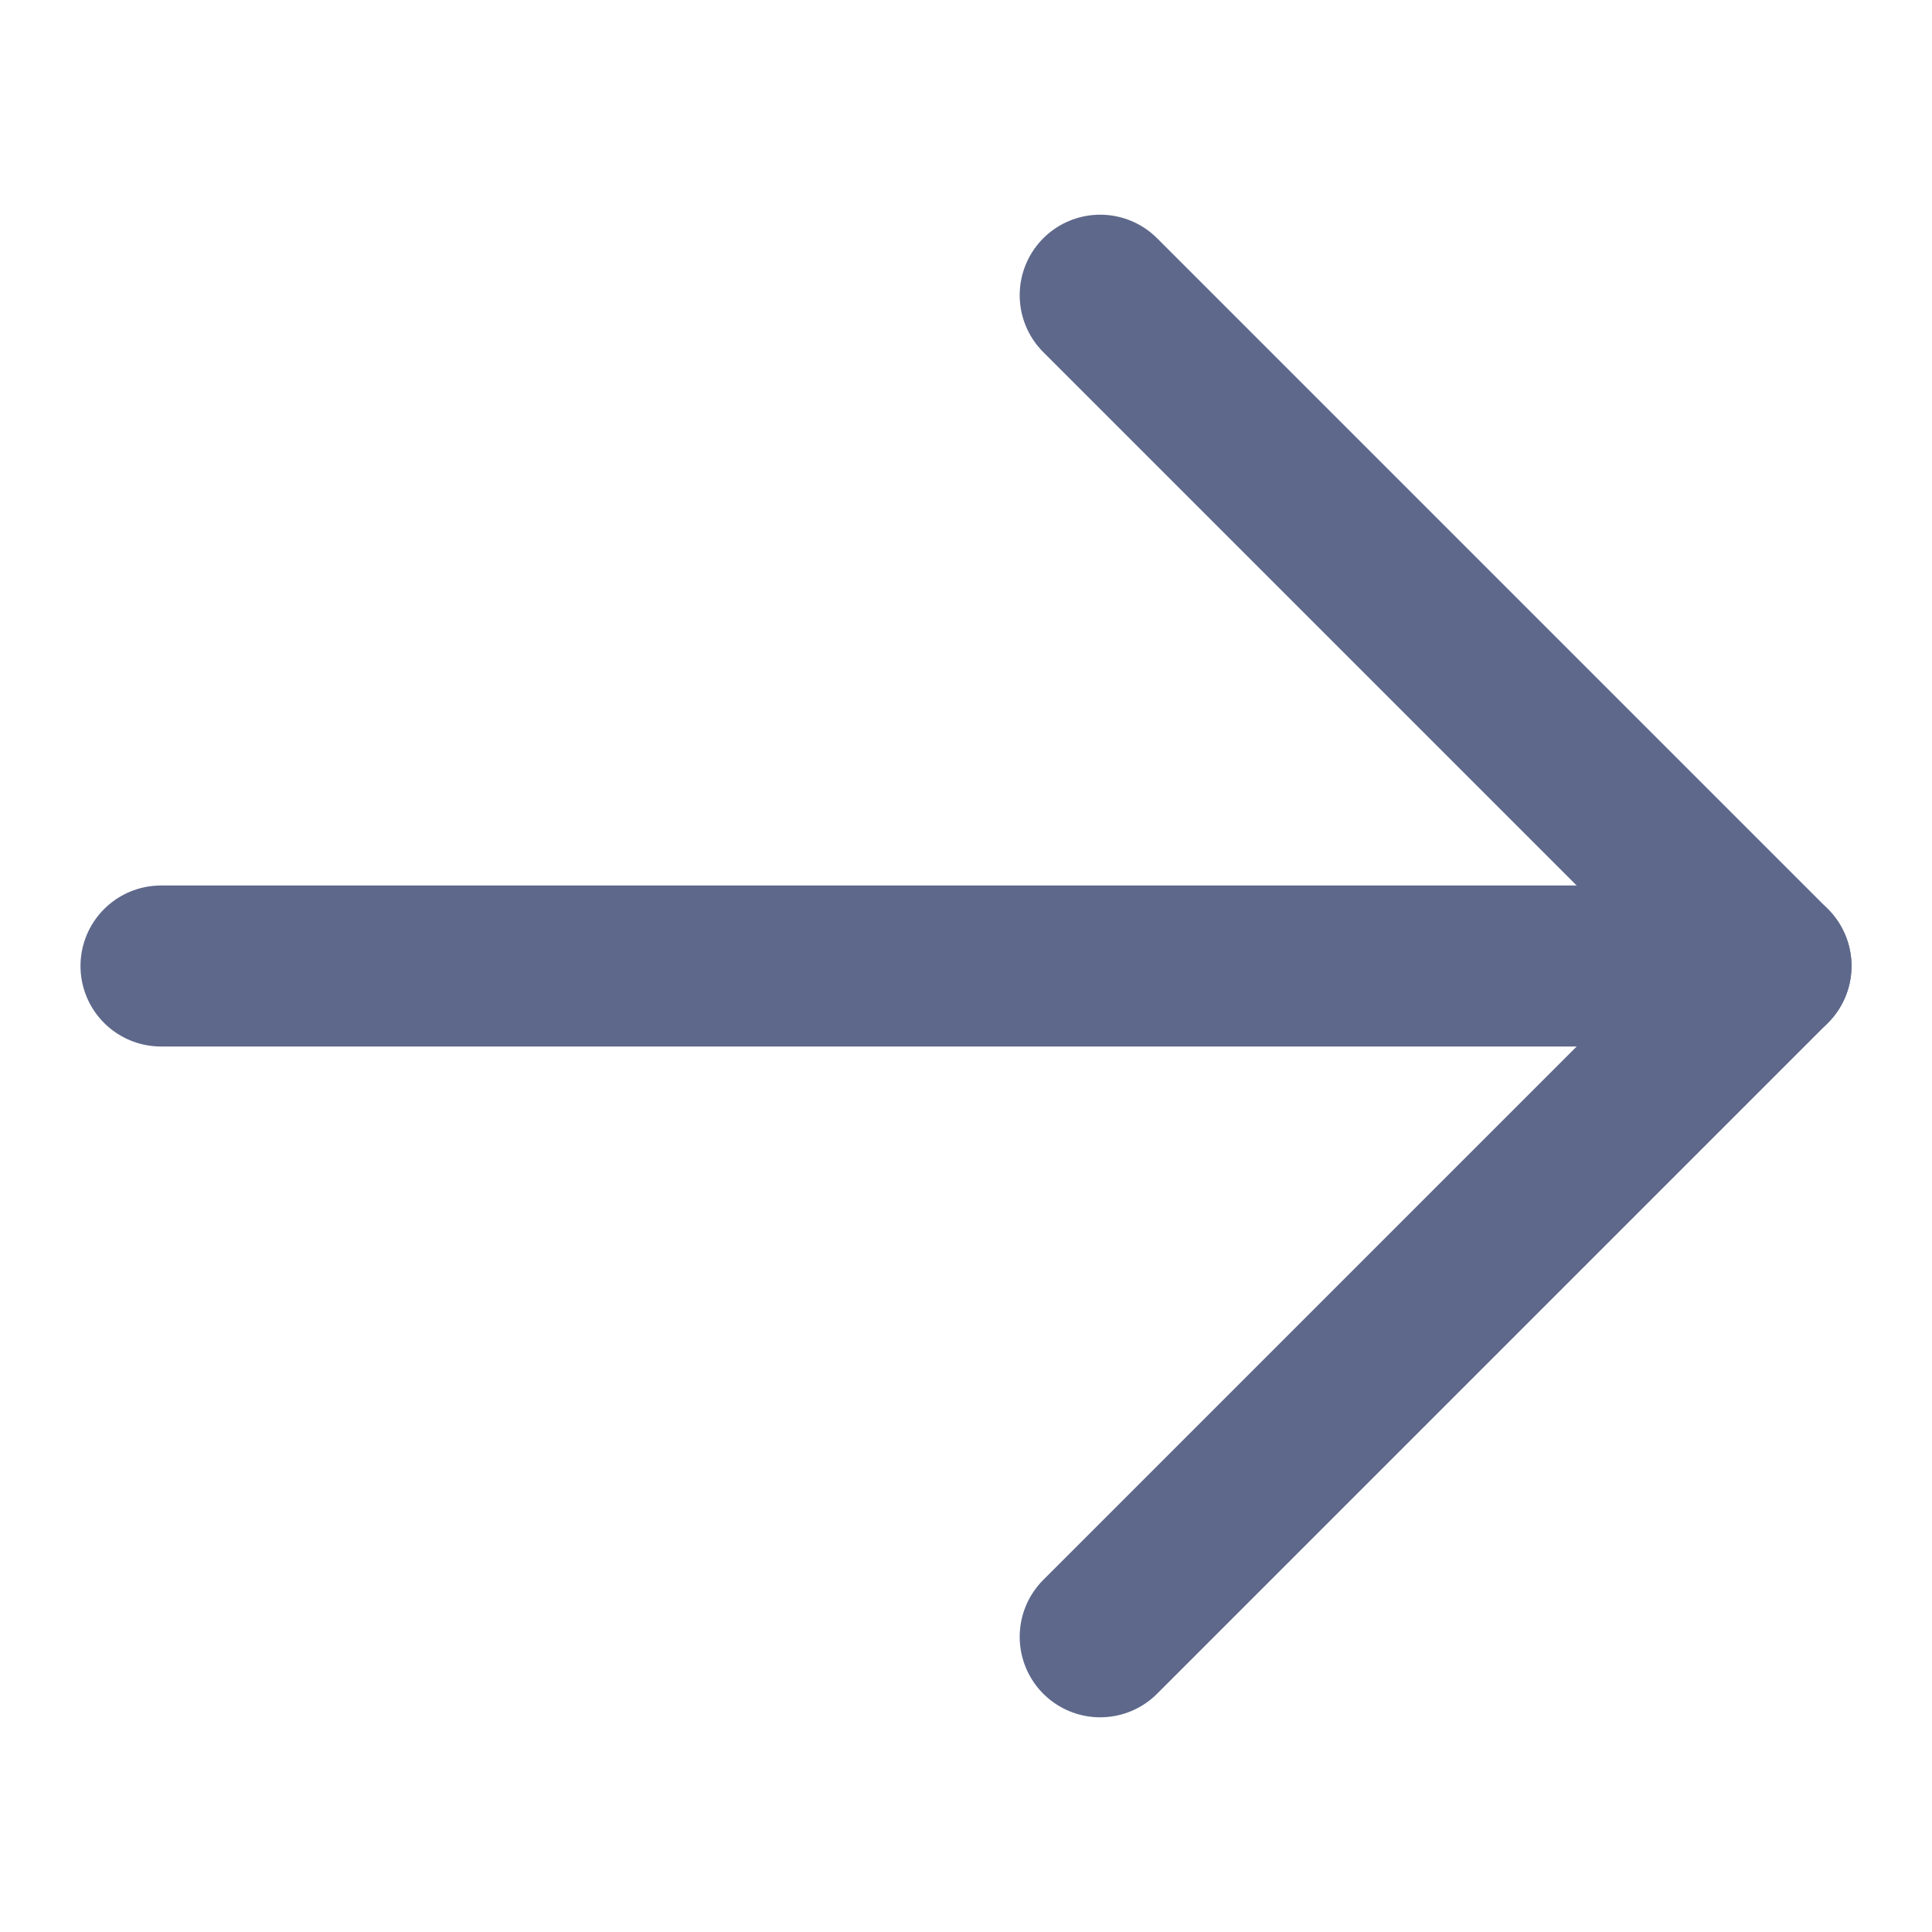
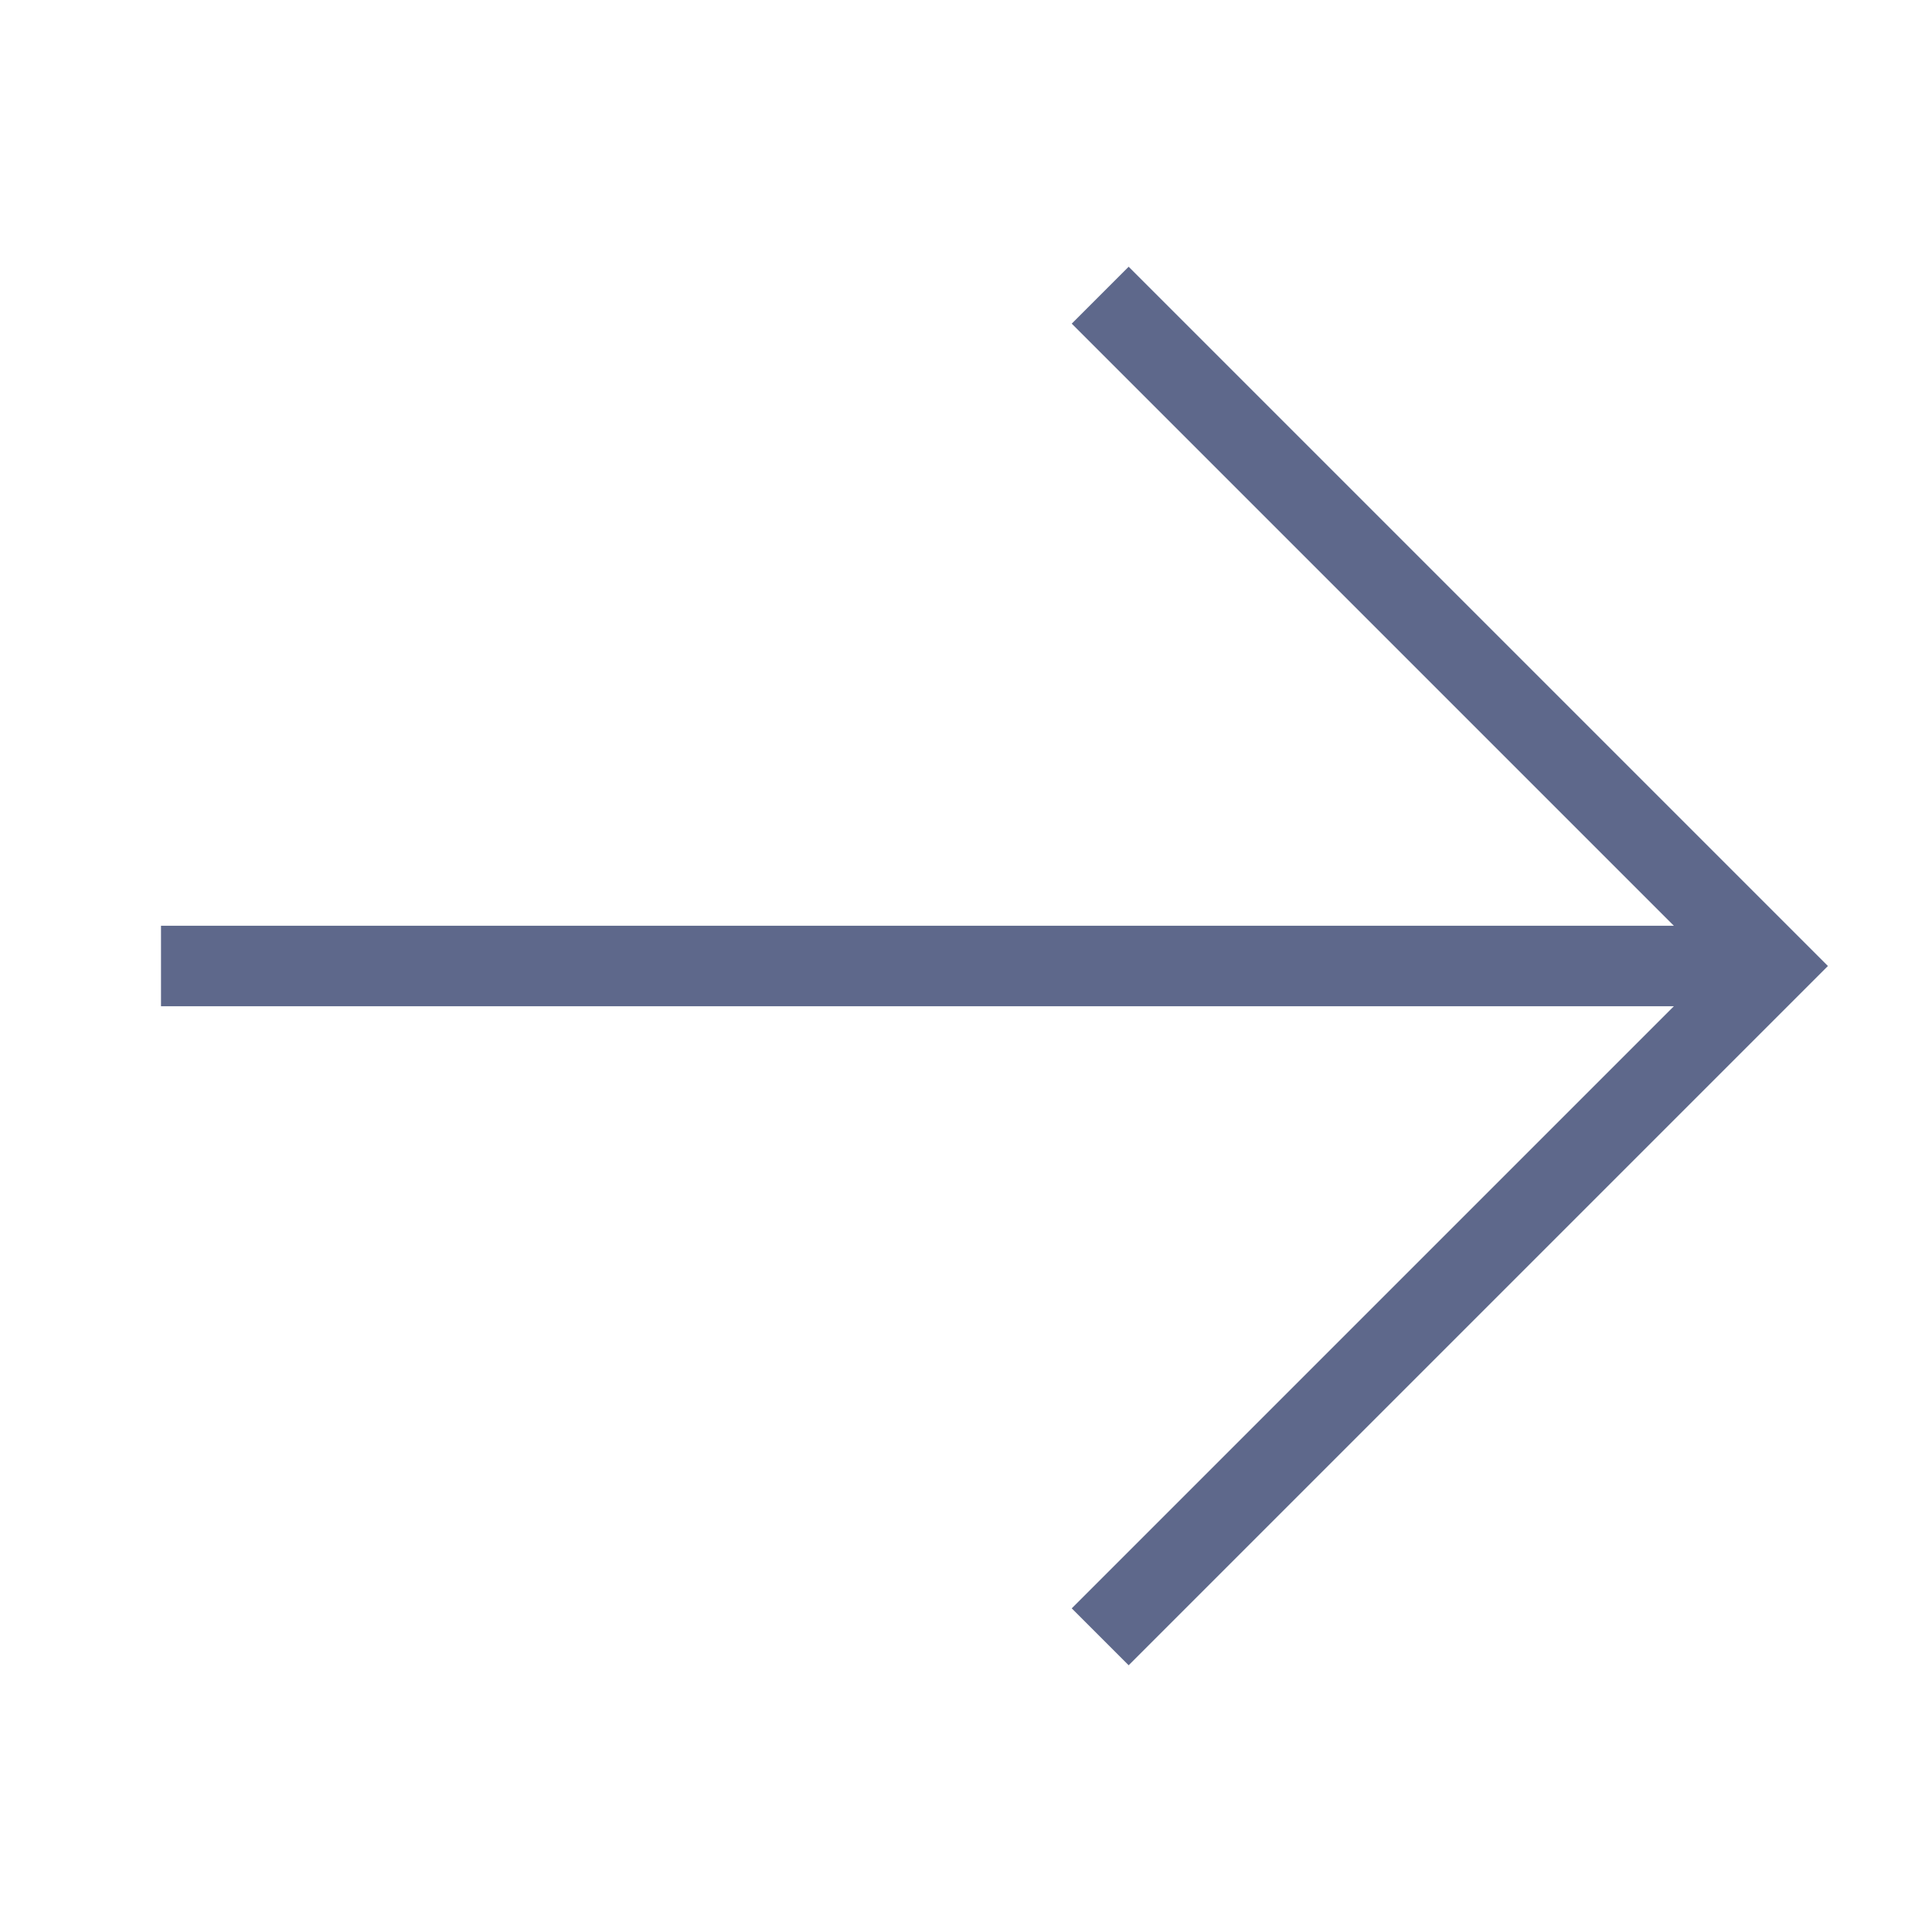
<svg xmlns="http://www.w3.org/2000/svg" width="24" height="24" viewBox="0 0 24 24" fill="none">
  <g opacity="0.75">
-     <path d="M13.667 3.667L22 12L13.667 20.333" stroke="#283664" stroke-width="2" stroke-linecap="round" stroke-linejoin="round" />
-     <path d="M2 12H22" stroke="#283664" stroke-width="2" stroke-linecap="round" stroke-linejoin="round" />
+     <path d="M13.667 3.667L22 12L13.667 20.333" stroke="#283664" strokeWidth="2" strokeLinecap="round" strokeLinejoin="round" />
+     <path d="M2 12H22" stroke="#283664" strokeWidth="2" strokeLinecap="round" strokeLinejoin="round" />
  </g>
</svg>
